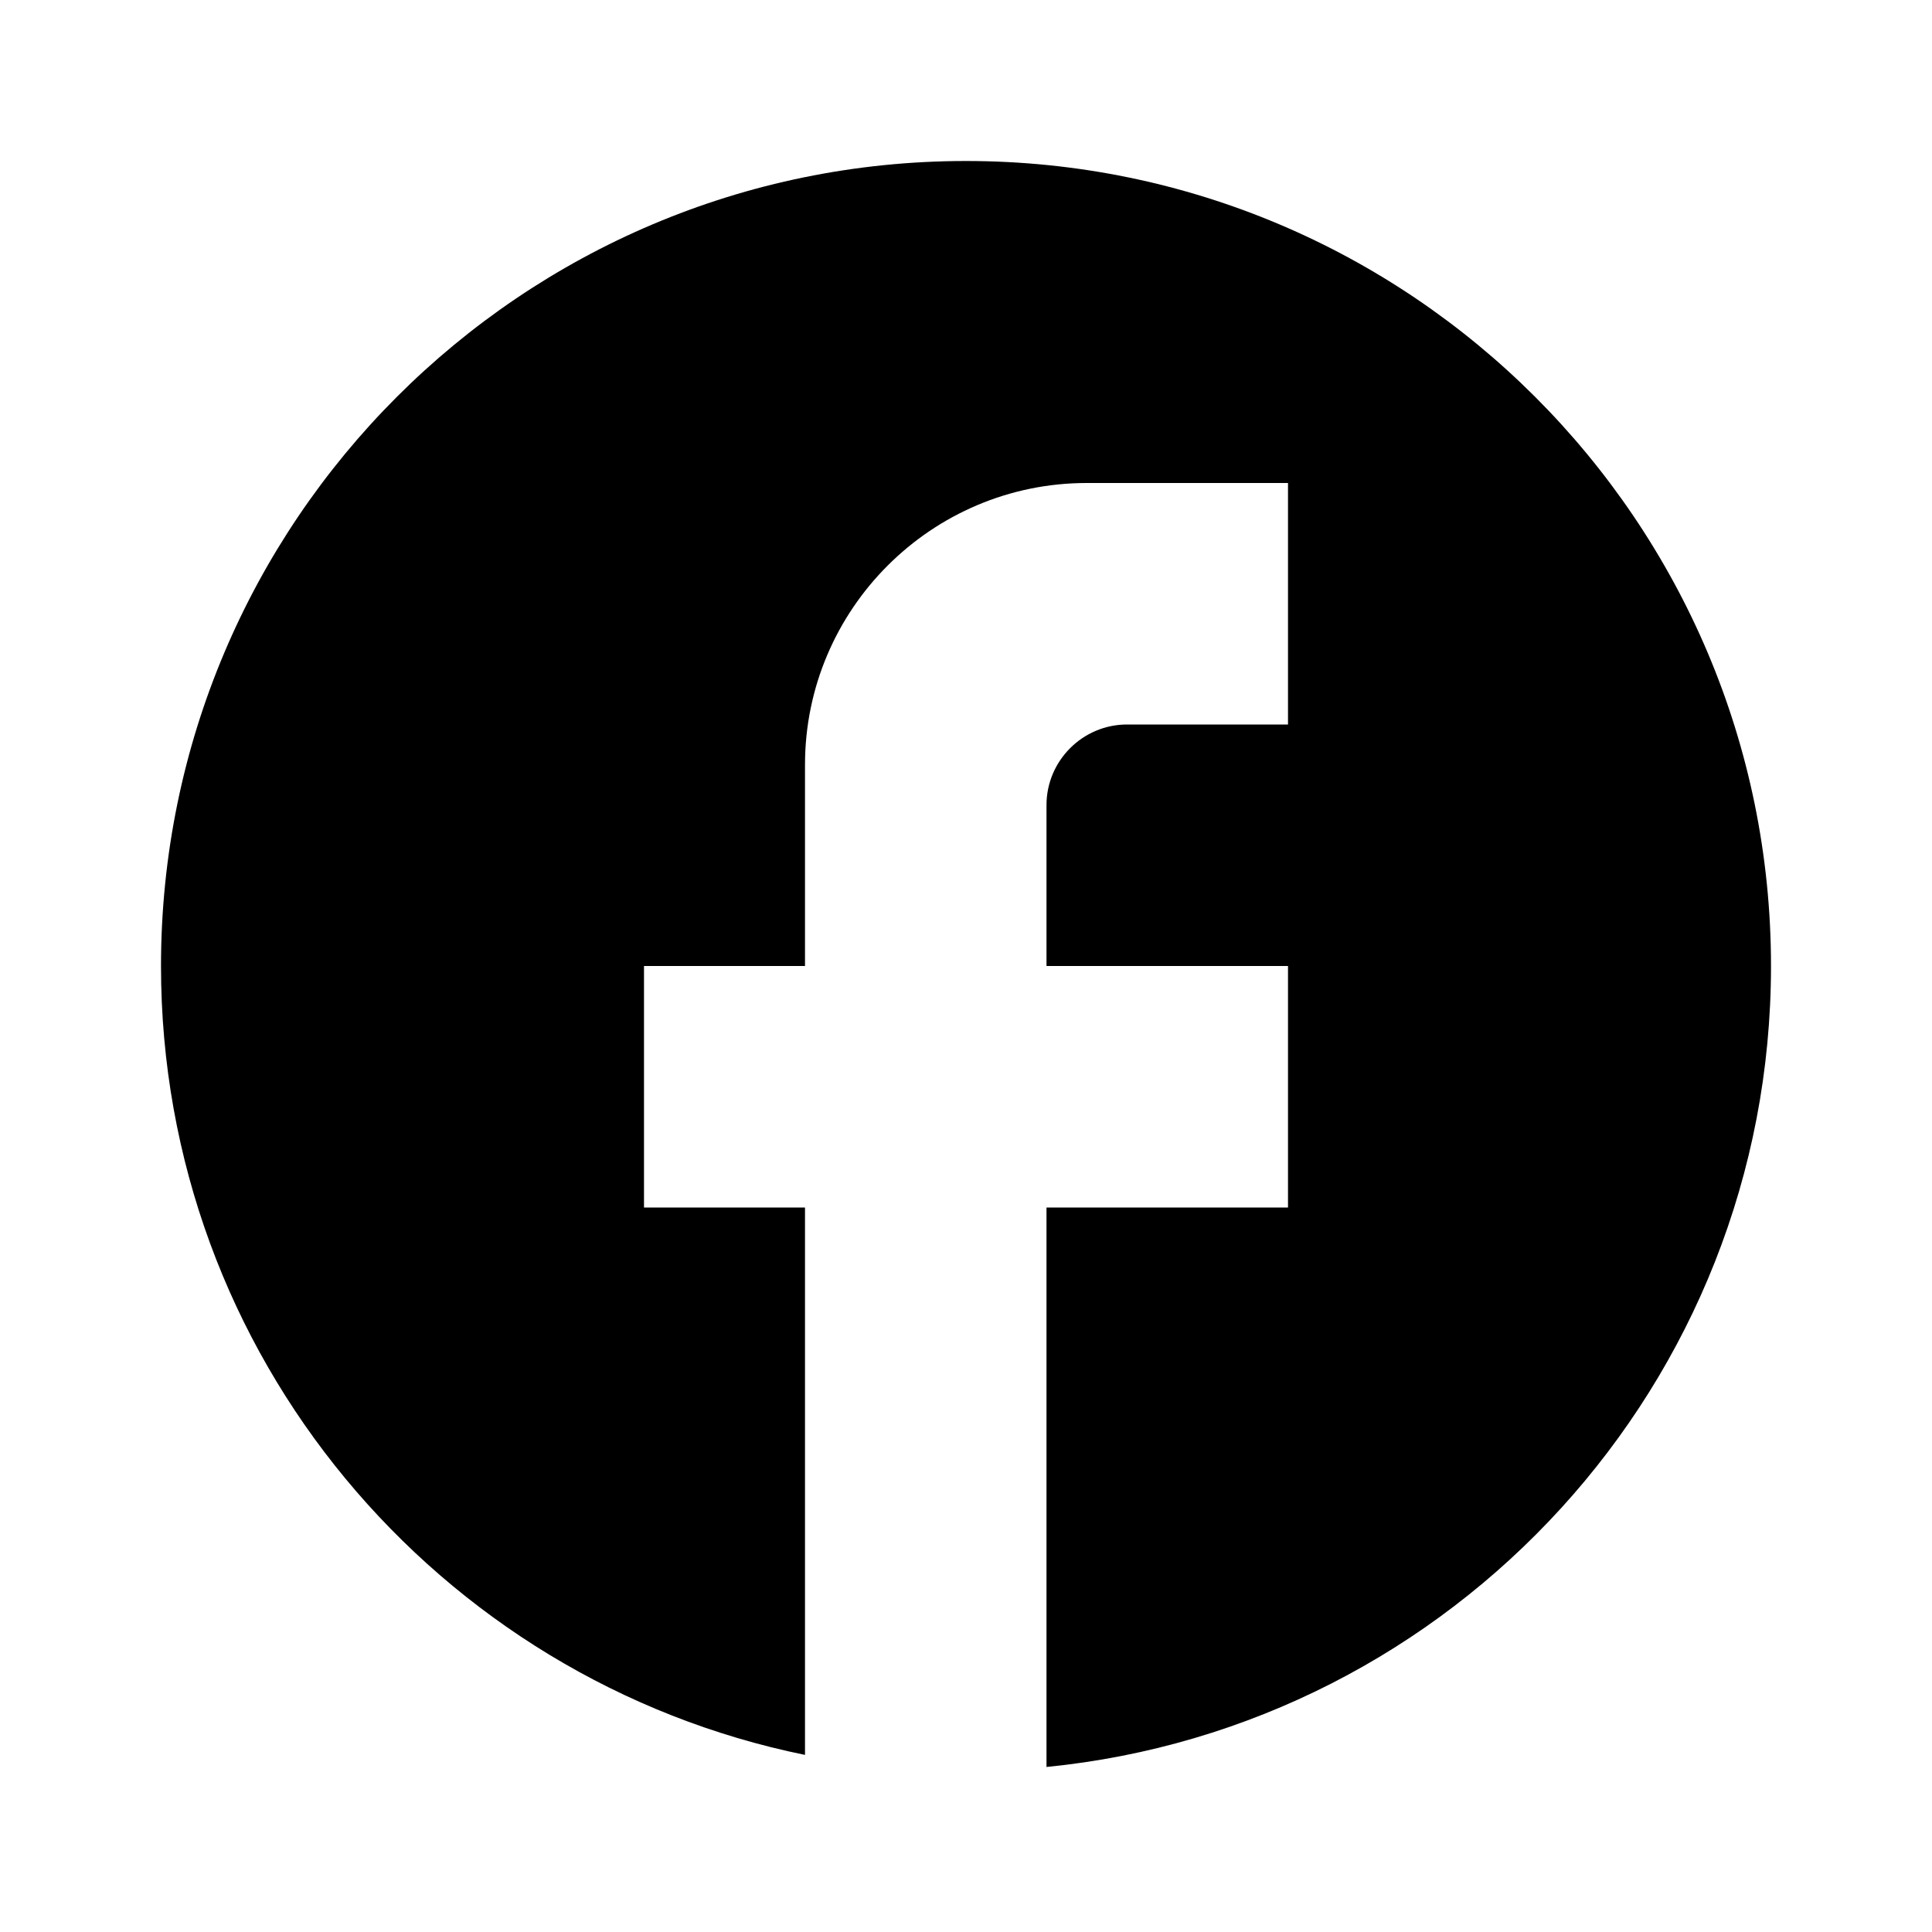
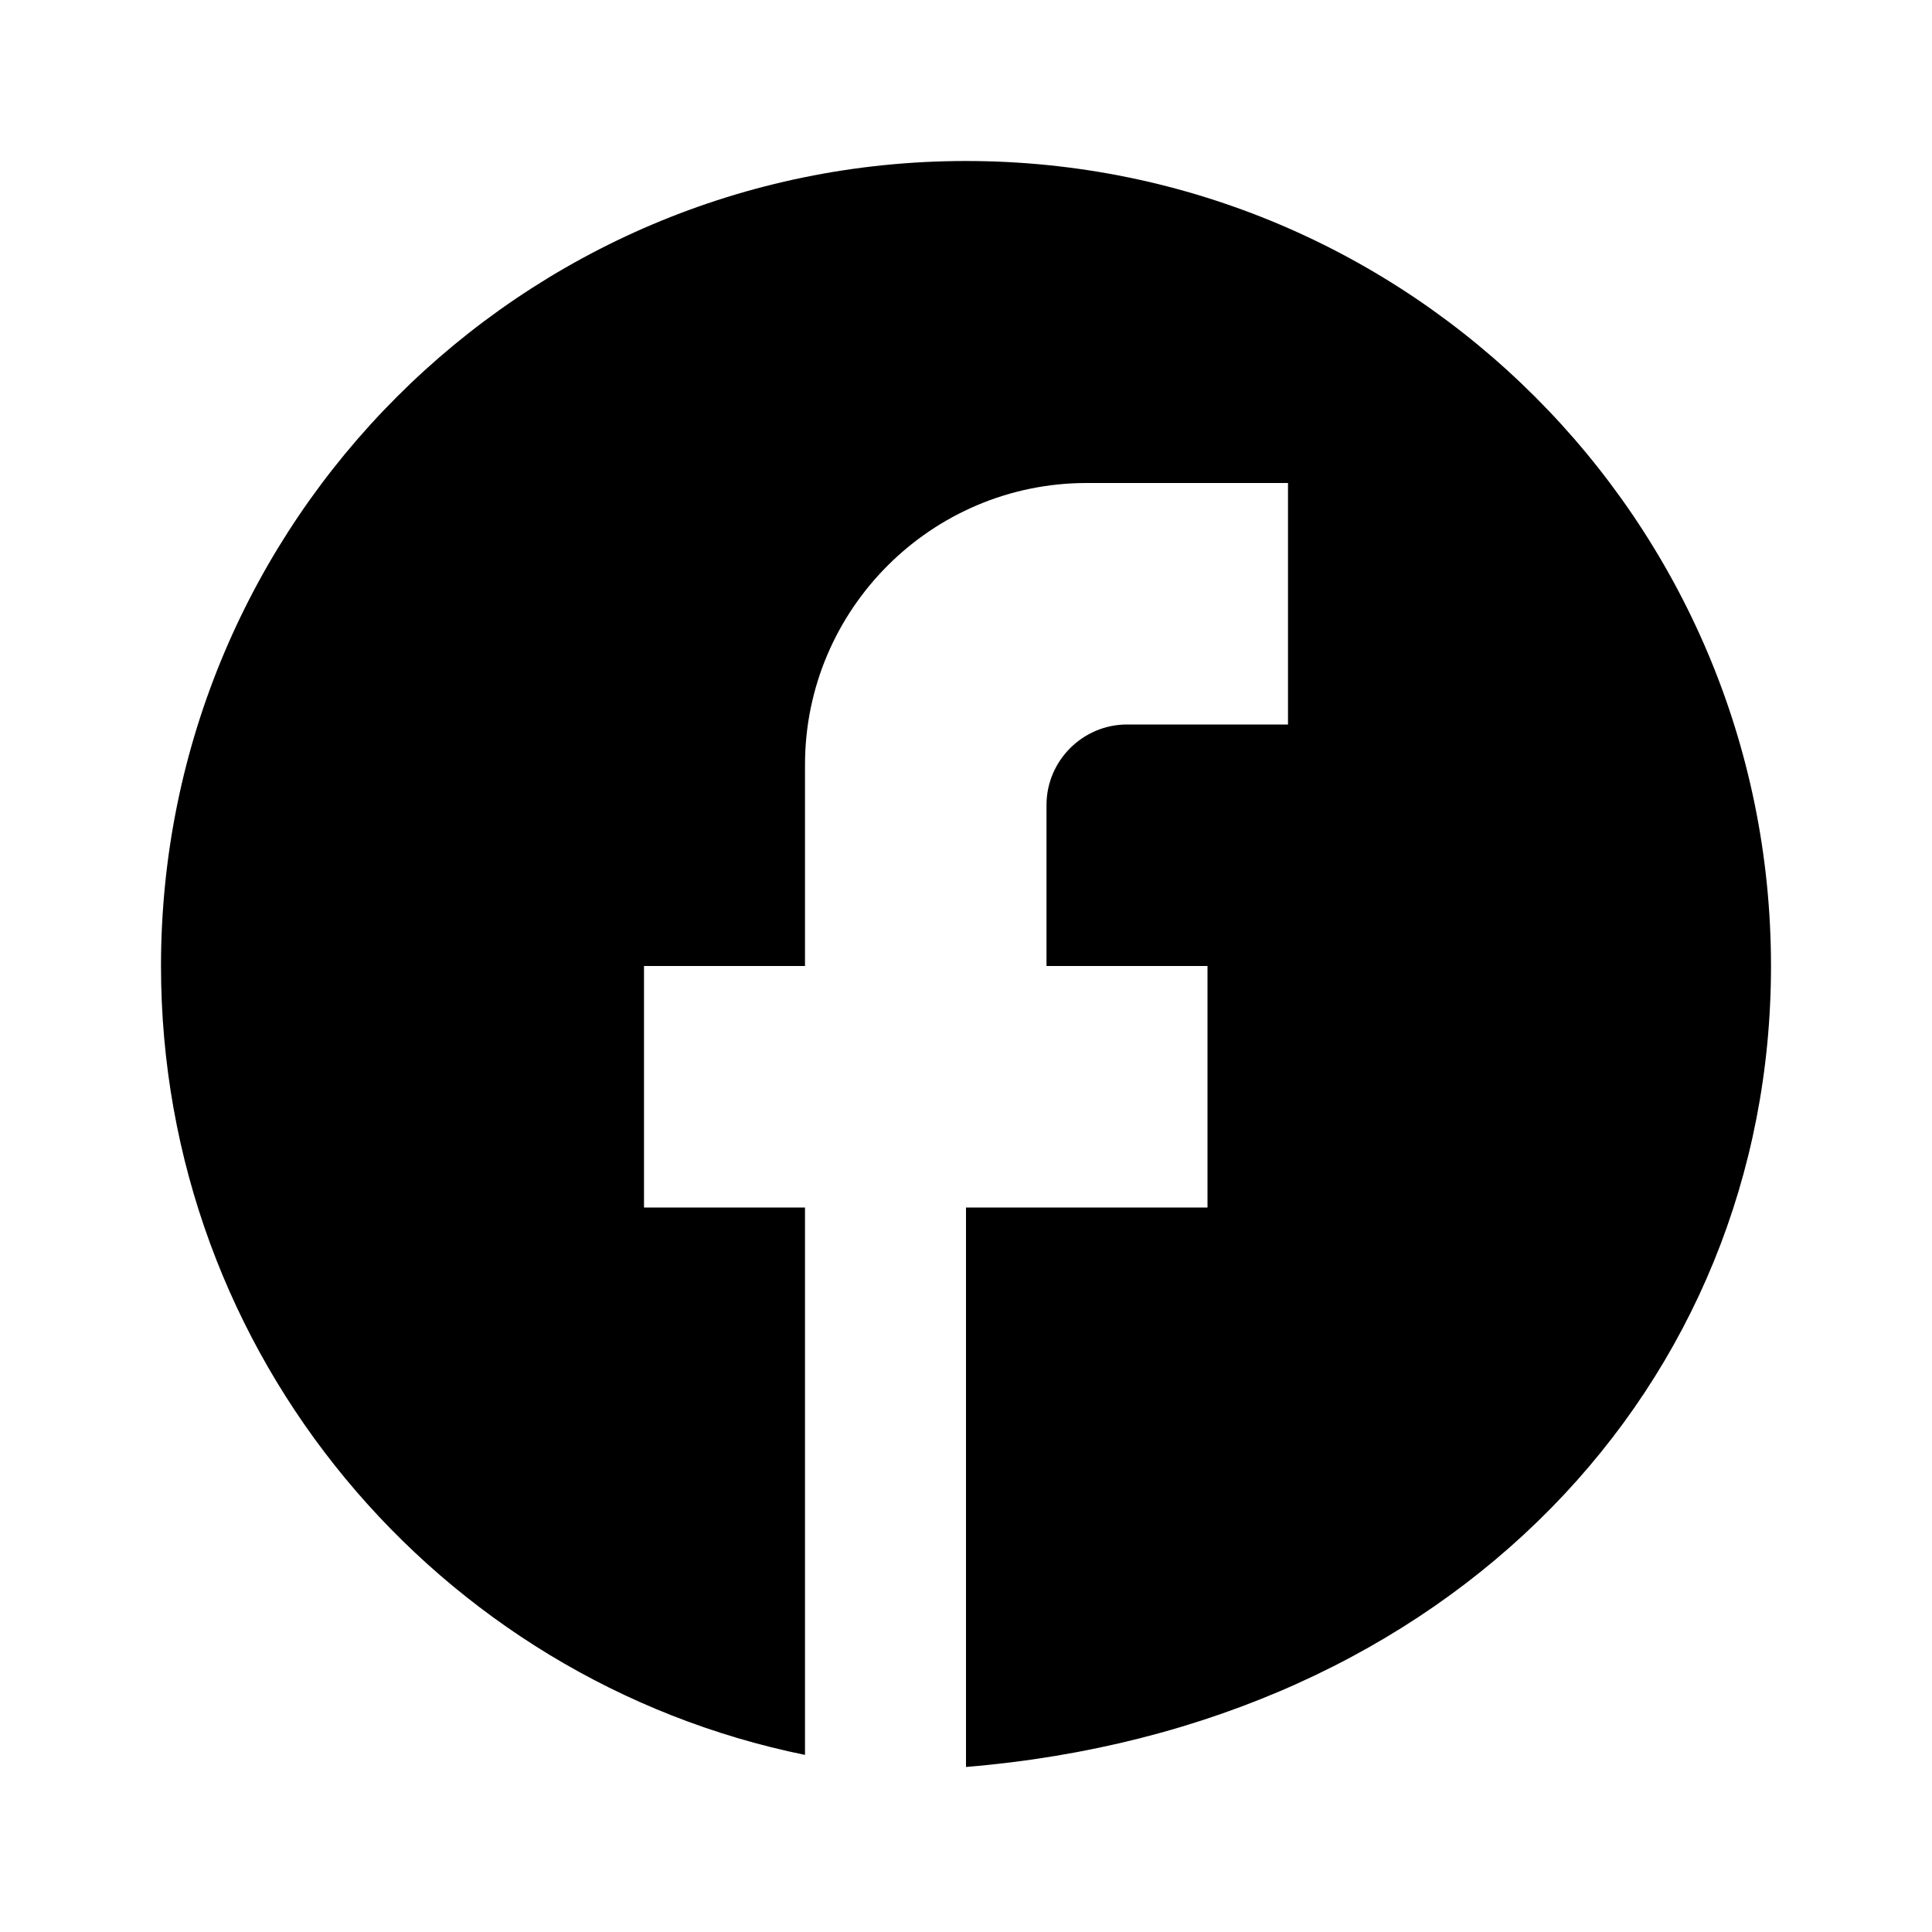
<svg xmlns="http://www.w3.org/2000/svg" enable-background="new 0 0 24 24" height="24" viewBox="0 0 24 24" width="24">
  <rect fill="none" height="24" width="24" />
-   <path d="M22,12c0-5.52-4.48-10-10-10S2,6.48,2,12c0,4.84,3.44,8.87,8,9.8V15H8v-3h2V9.5C10,7.57,11.57,6,13.5,6H16v3h-2 c-0.55,0-1,0.45-1,1v2h3v3h-3v6.95C18.05,21.45,22,17.19,22,12z" />
+   <path d="M22,12c0-5.52-4.48-10-10-10S2,6.48,2,12c0,4.84,3.44,8.87,8,9.8V15H8v-3h2V9.5C10,7.57,11.57,6,13.5,6H16v3h-2 c-0.55,0-1,0.45-1,1v2h2v3h-3v6.95C18.05,21.45,22,17.19,22,12z" />
</svg>
